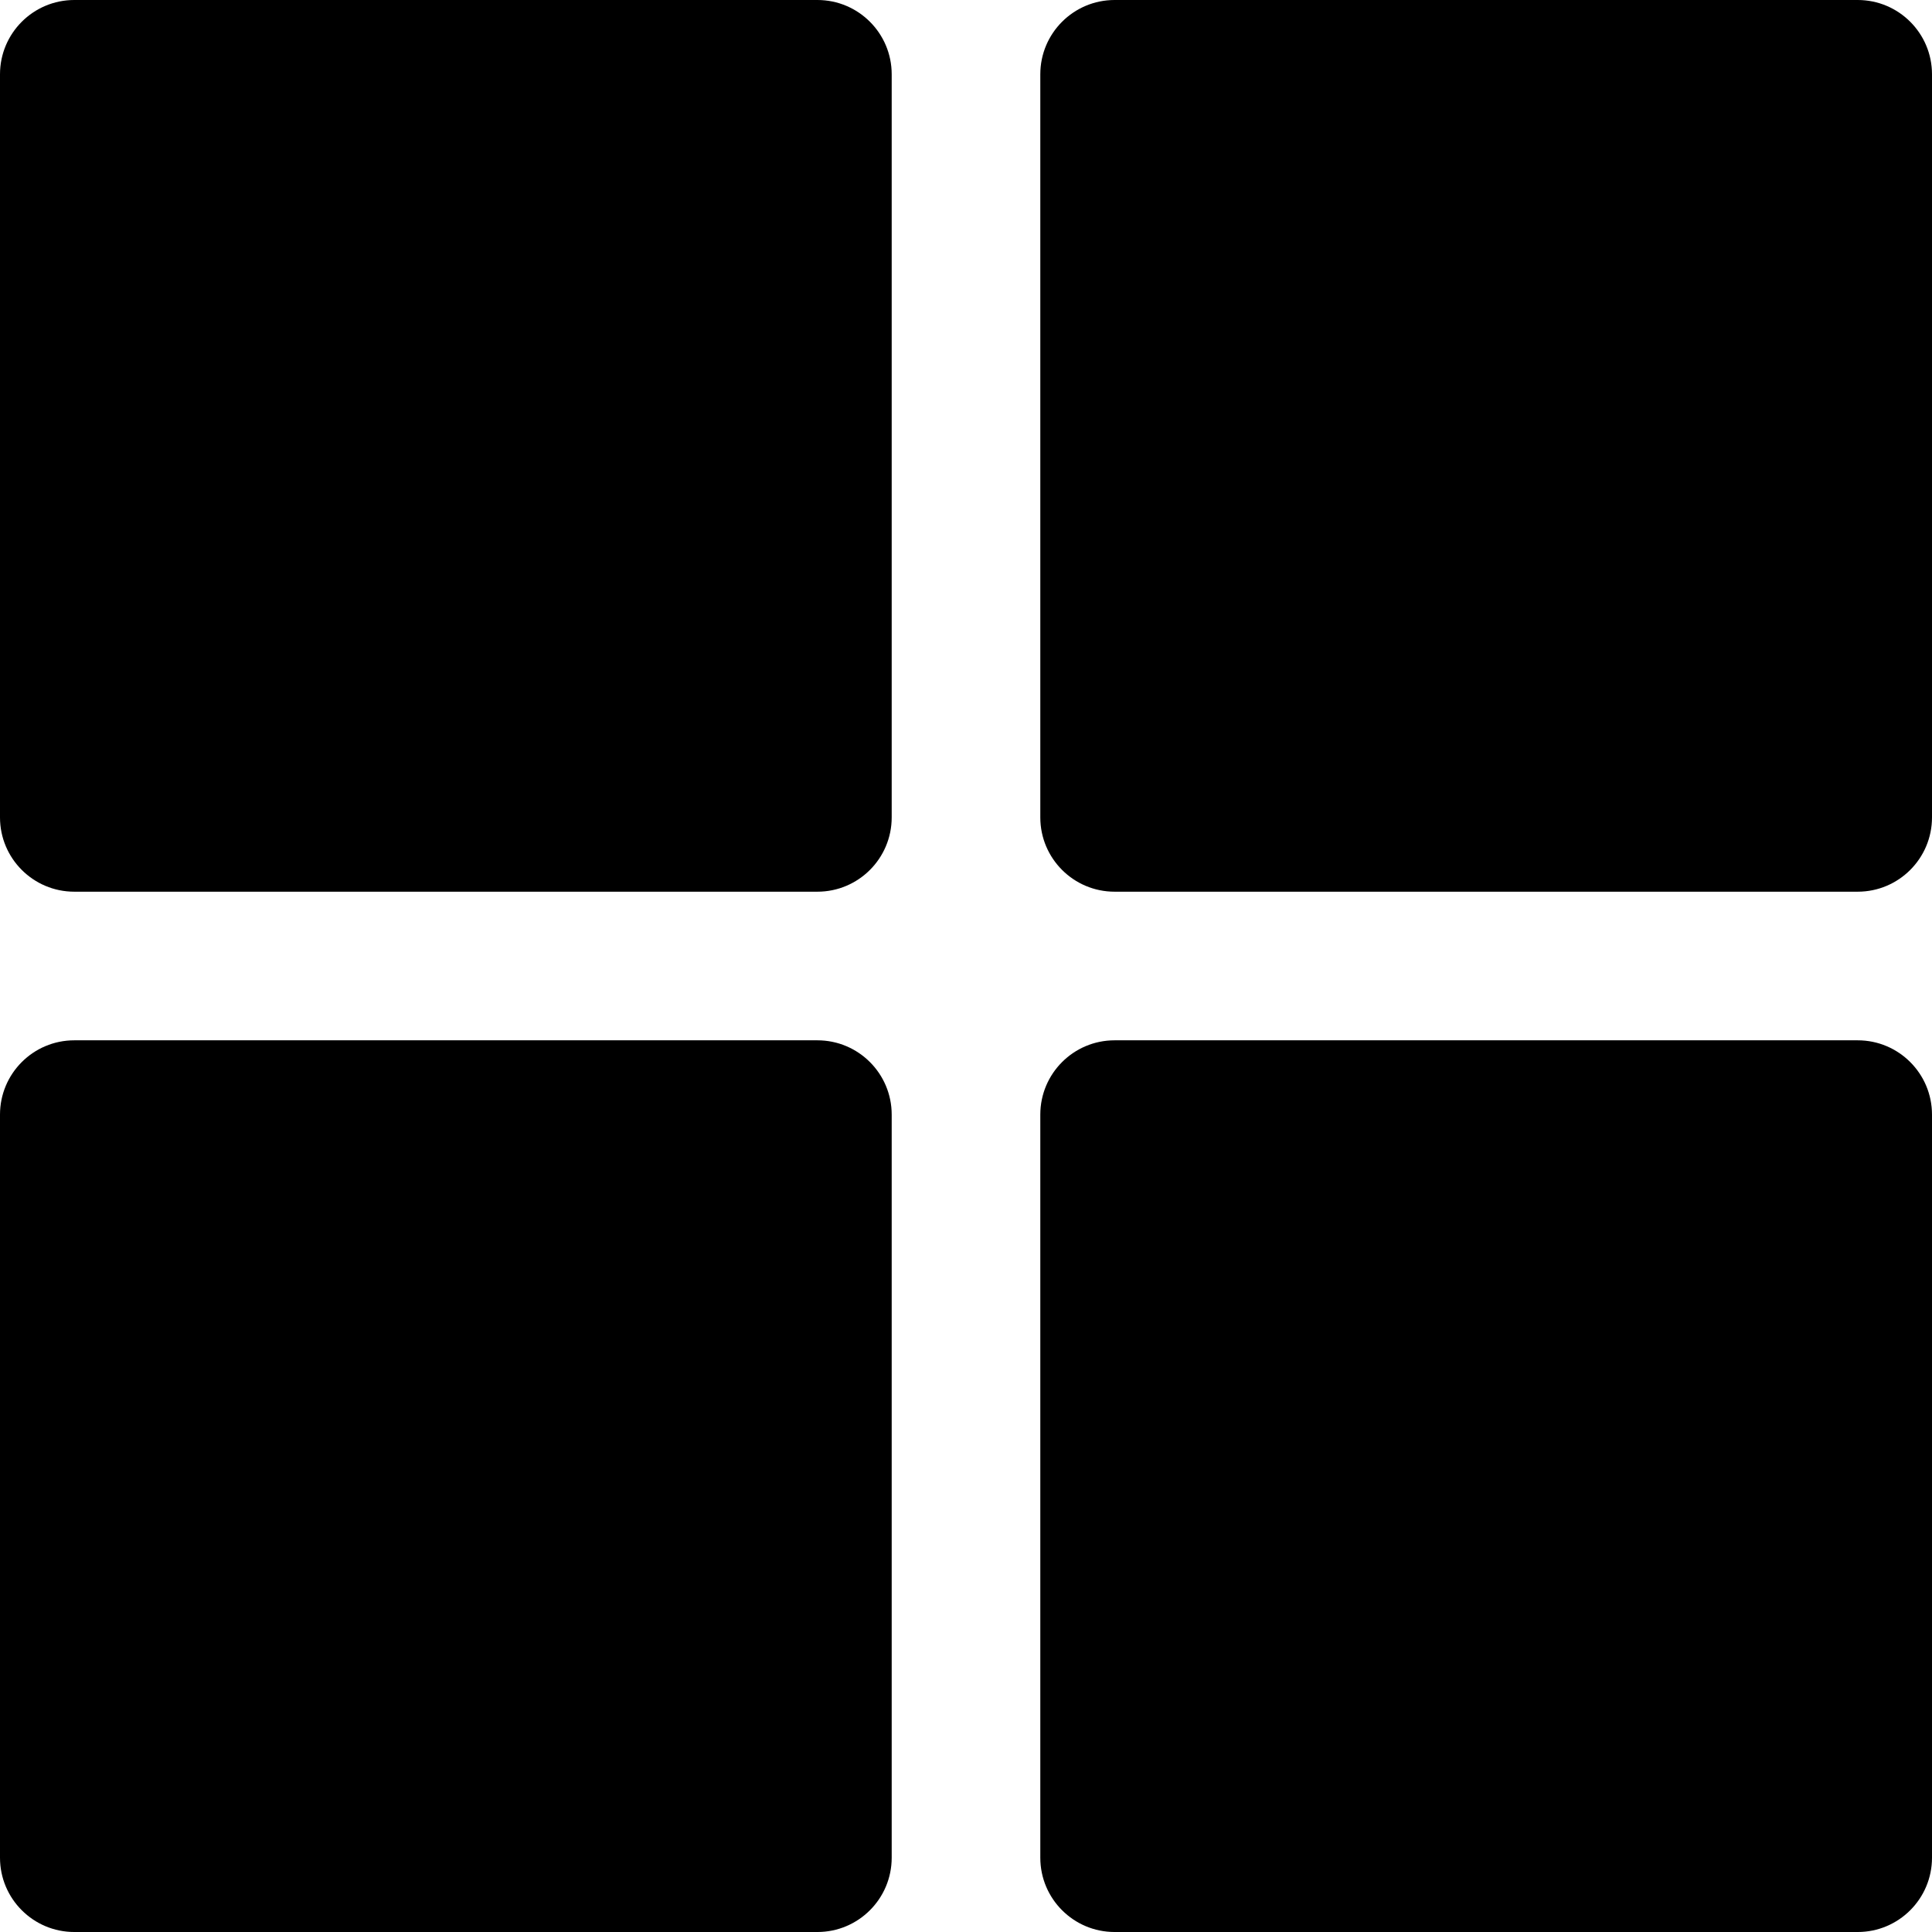
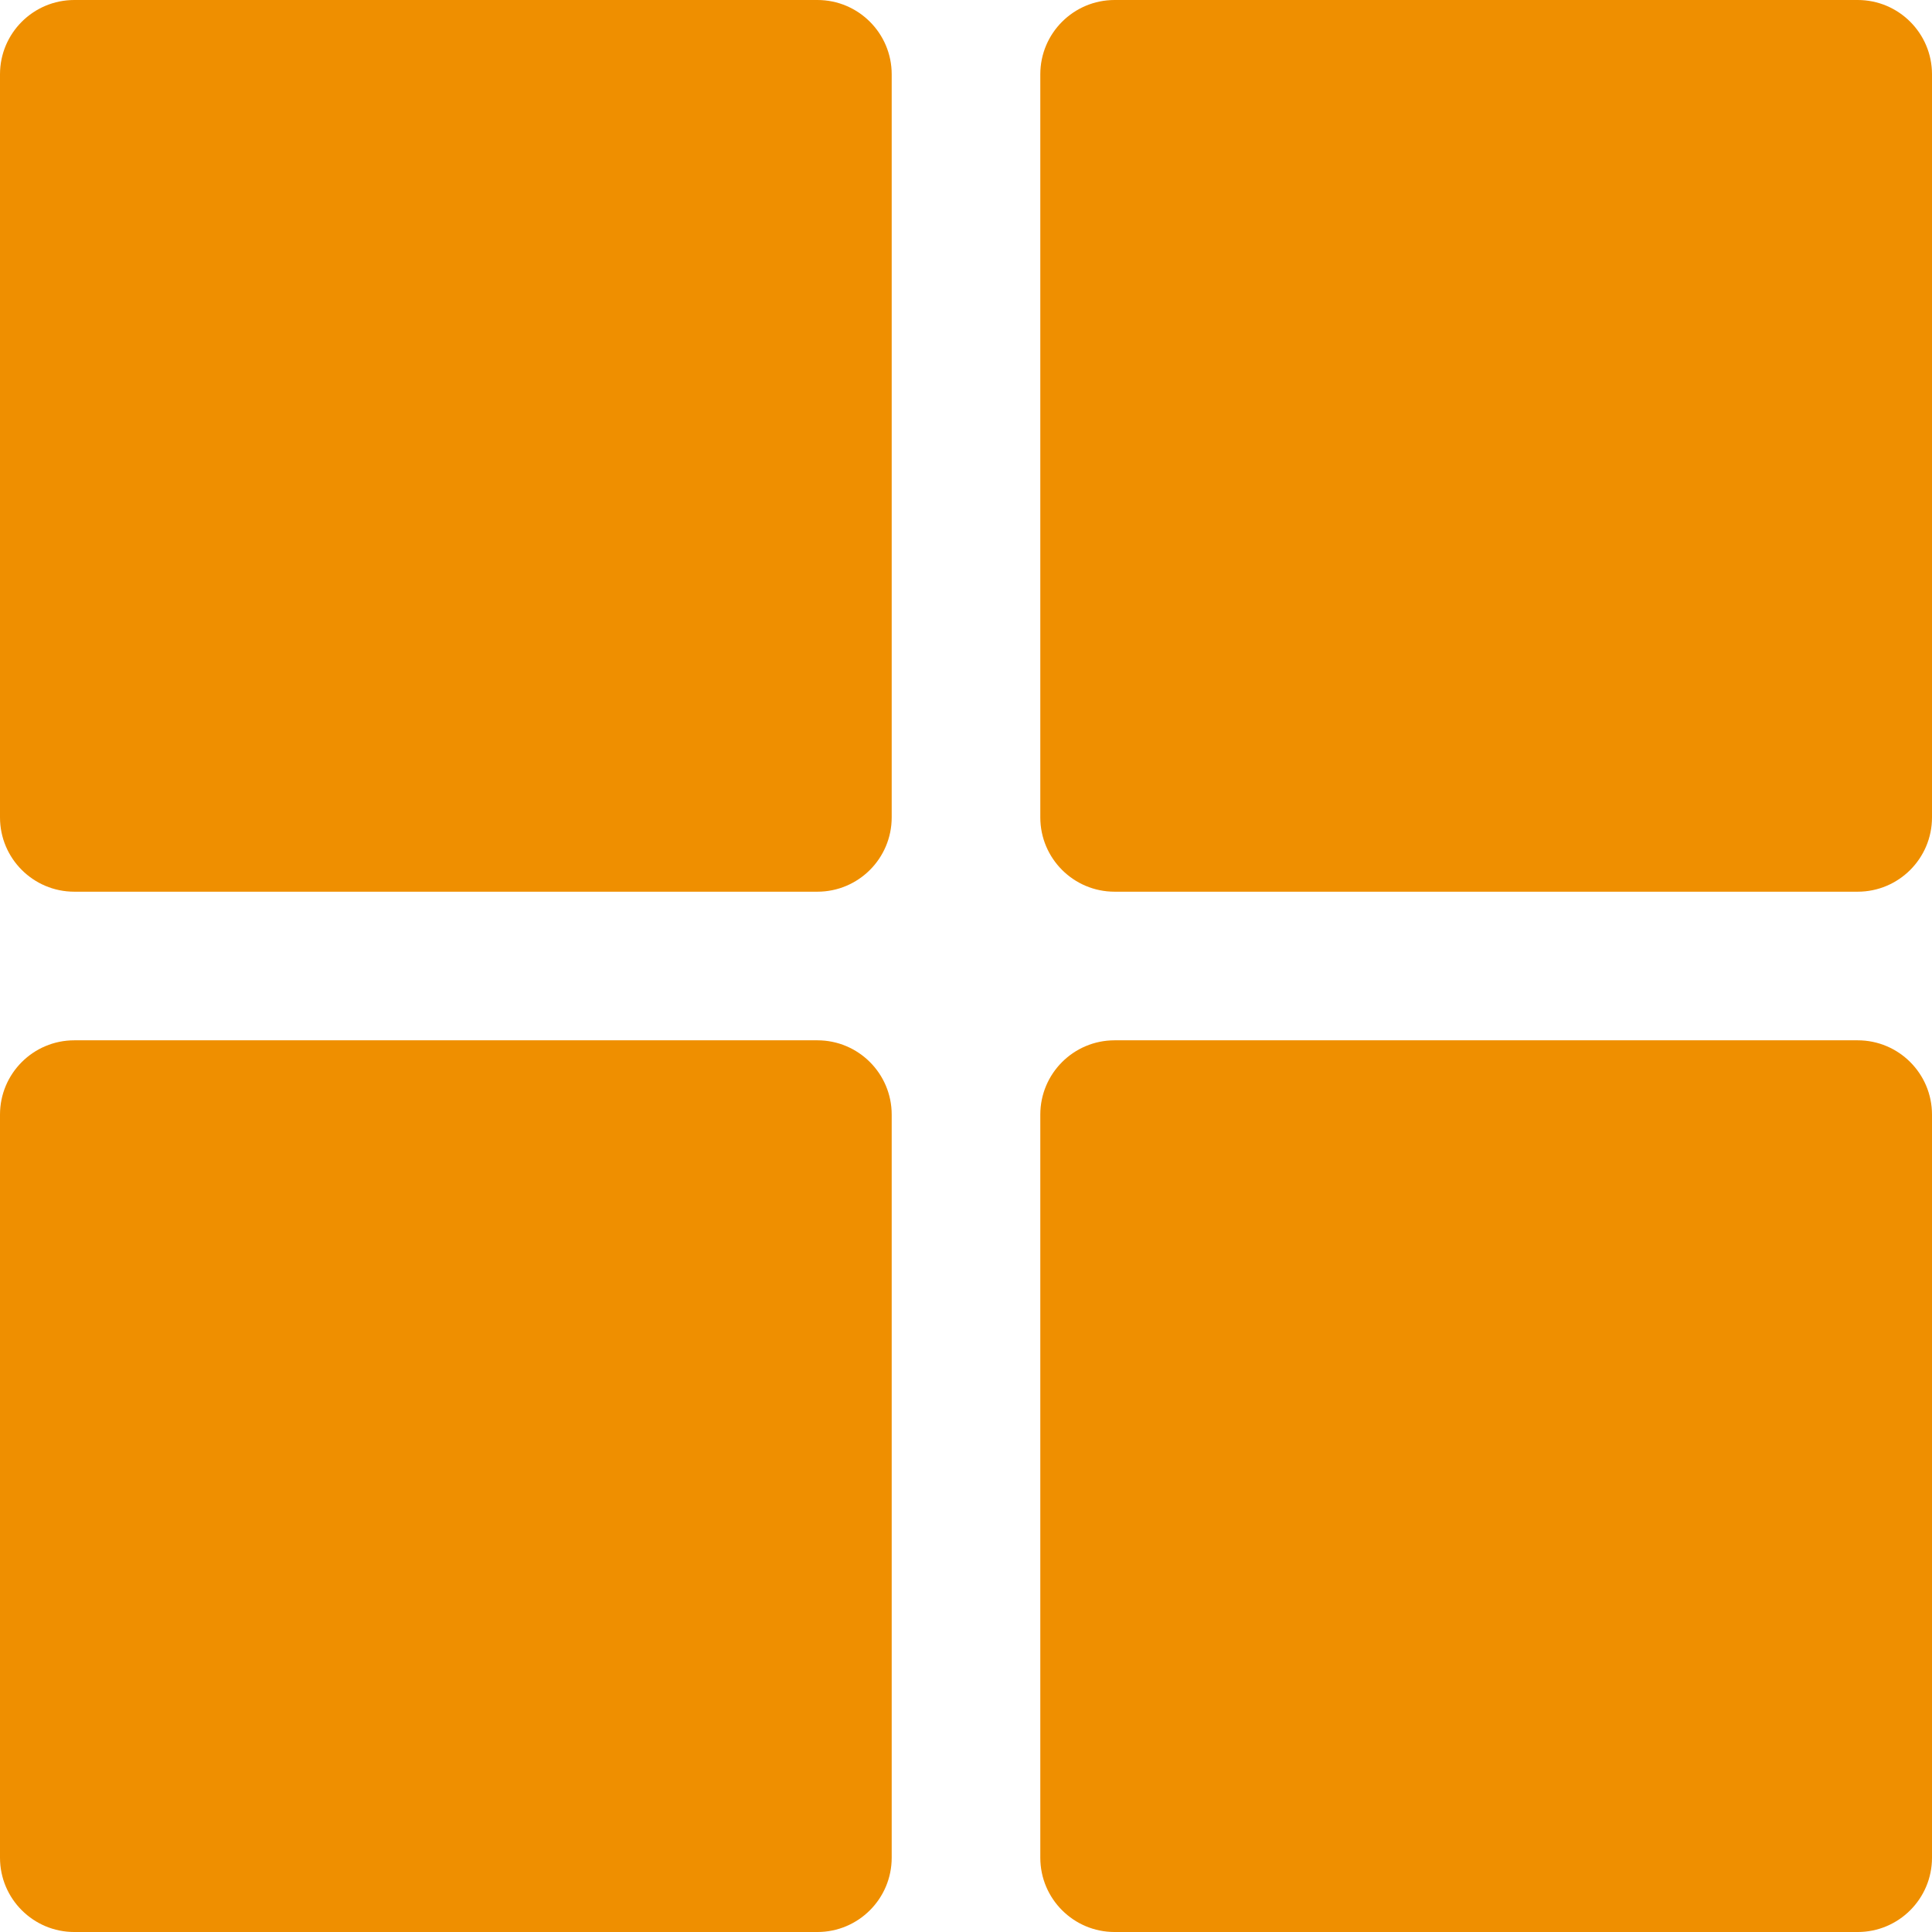
- <svg xmlns="http://www.w3.org/2000/svg" version="1.1" id="Capa_1" x="0px" y="0px" viewBox="0 0 271.673 271.673" style="enable-background:new 0 0 271.673 271.673;" xml:space="preserve">
+ <svg xmlns="http://www.w3.org/2000/svg" fill="#ef8f00" version="1.1" id="Capa_1" x="0px" y="0px" viewBox="0 0 271.673 271.673" style="enable-background:new 0 0 271.673 271.673;" xml:space="preserve">
  <g>
    <g>
      <g>
        <path d="M114.939,0H10.449C4.678,0,0,4.678,0,10.449v104.49c0,5.771,4.678,10.449,10.449,10.449h104.49     c5.771,0,10.449-4.678,10.449-10.449V10.449C125.388,4.678,120.71,0,114.939,0z" />
        <path d="M261.224,0h-104.49c-5.771,0-10.449,4.678-10.449,10.449v104.49c0,5.771,4.678,10.449,10.449,10.449h104.49     c5.771,0,10.449-4.678,10.449-10.449V10.449C271.673,4.678,266.995,0,261.224,0z" />
        <path d="M114.939,146.286H10.449C4.678,146.286,0,150.964,0,156.735v104.49c0,5.771,4.678,10.449,10.449,10.449h104.49     c5.771,0,10.449-4.678,10.449-10.449v-104.49C125.388,150.964,120.71,146.286,114.939,146.286z" />
        <path d="M261.224,146.286h-104.49c-5.771,0-10.449,4.678-10.449,10.449v104.49c0,5.771,4.678,10.449,10.449,10.449h104.49     c5.771,0,10.449-4.678,10.449-10.449v-104.49C271.673,150.964,266.995,146.286,261.224,146.286z" />
      </g>
    </g>
  </g>
  <g>
</g>
  <g>
</g>
  <g>
</g>
  <g>
</g>
  <g>
</g>
  <g>
</g>
  <g>
</g>
  <g>
</g>
  <g>
</g>
  <g>
</g>
  <g>
</g>
  <g>
</g>
  <g>
</g>
  <g>
</g>
  <g>
</g>
</svg>
